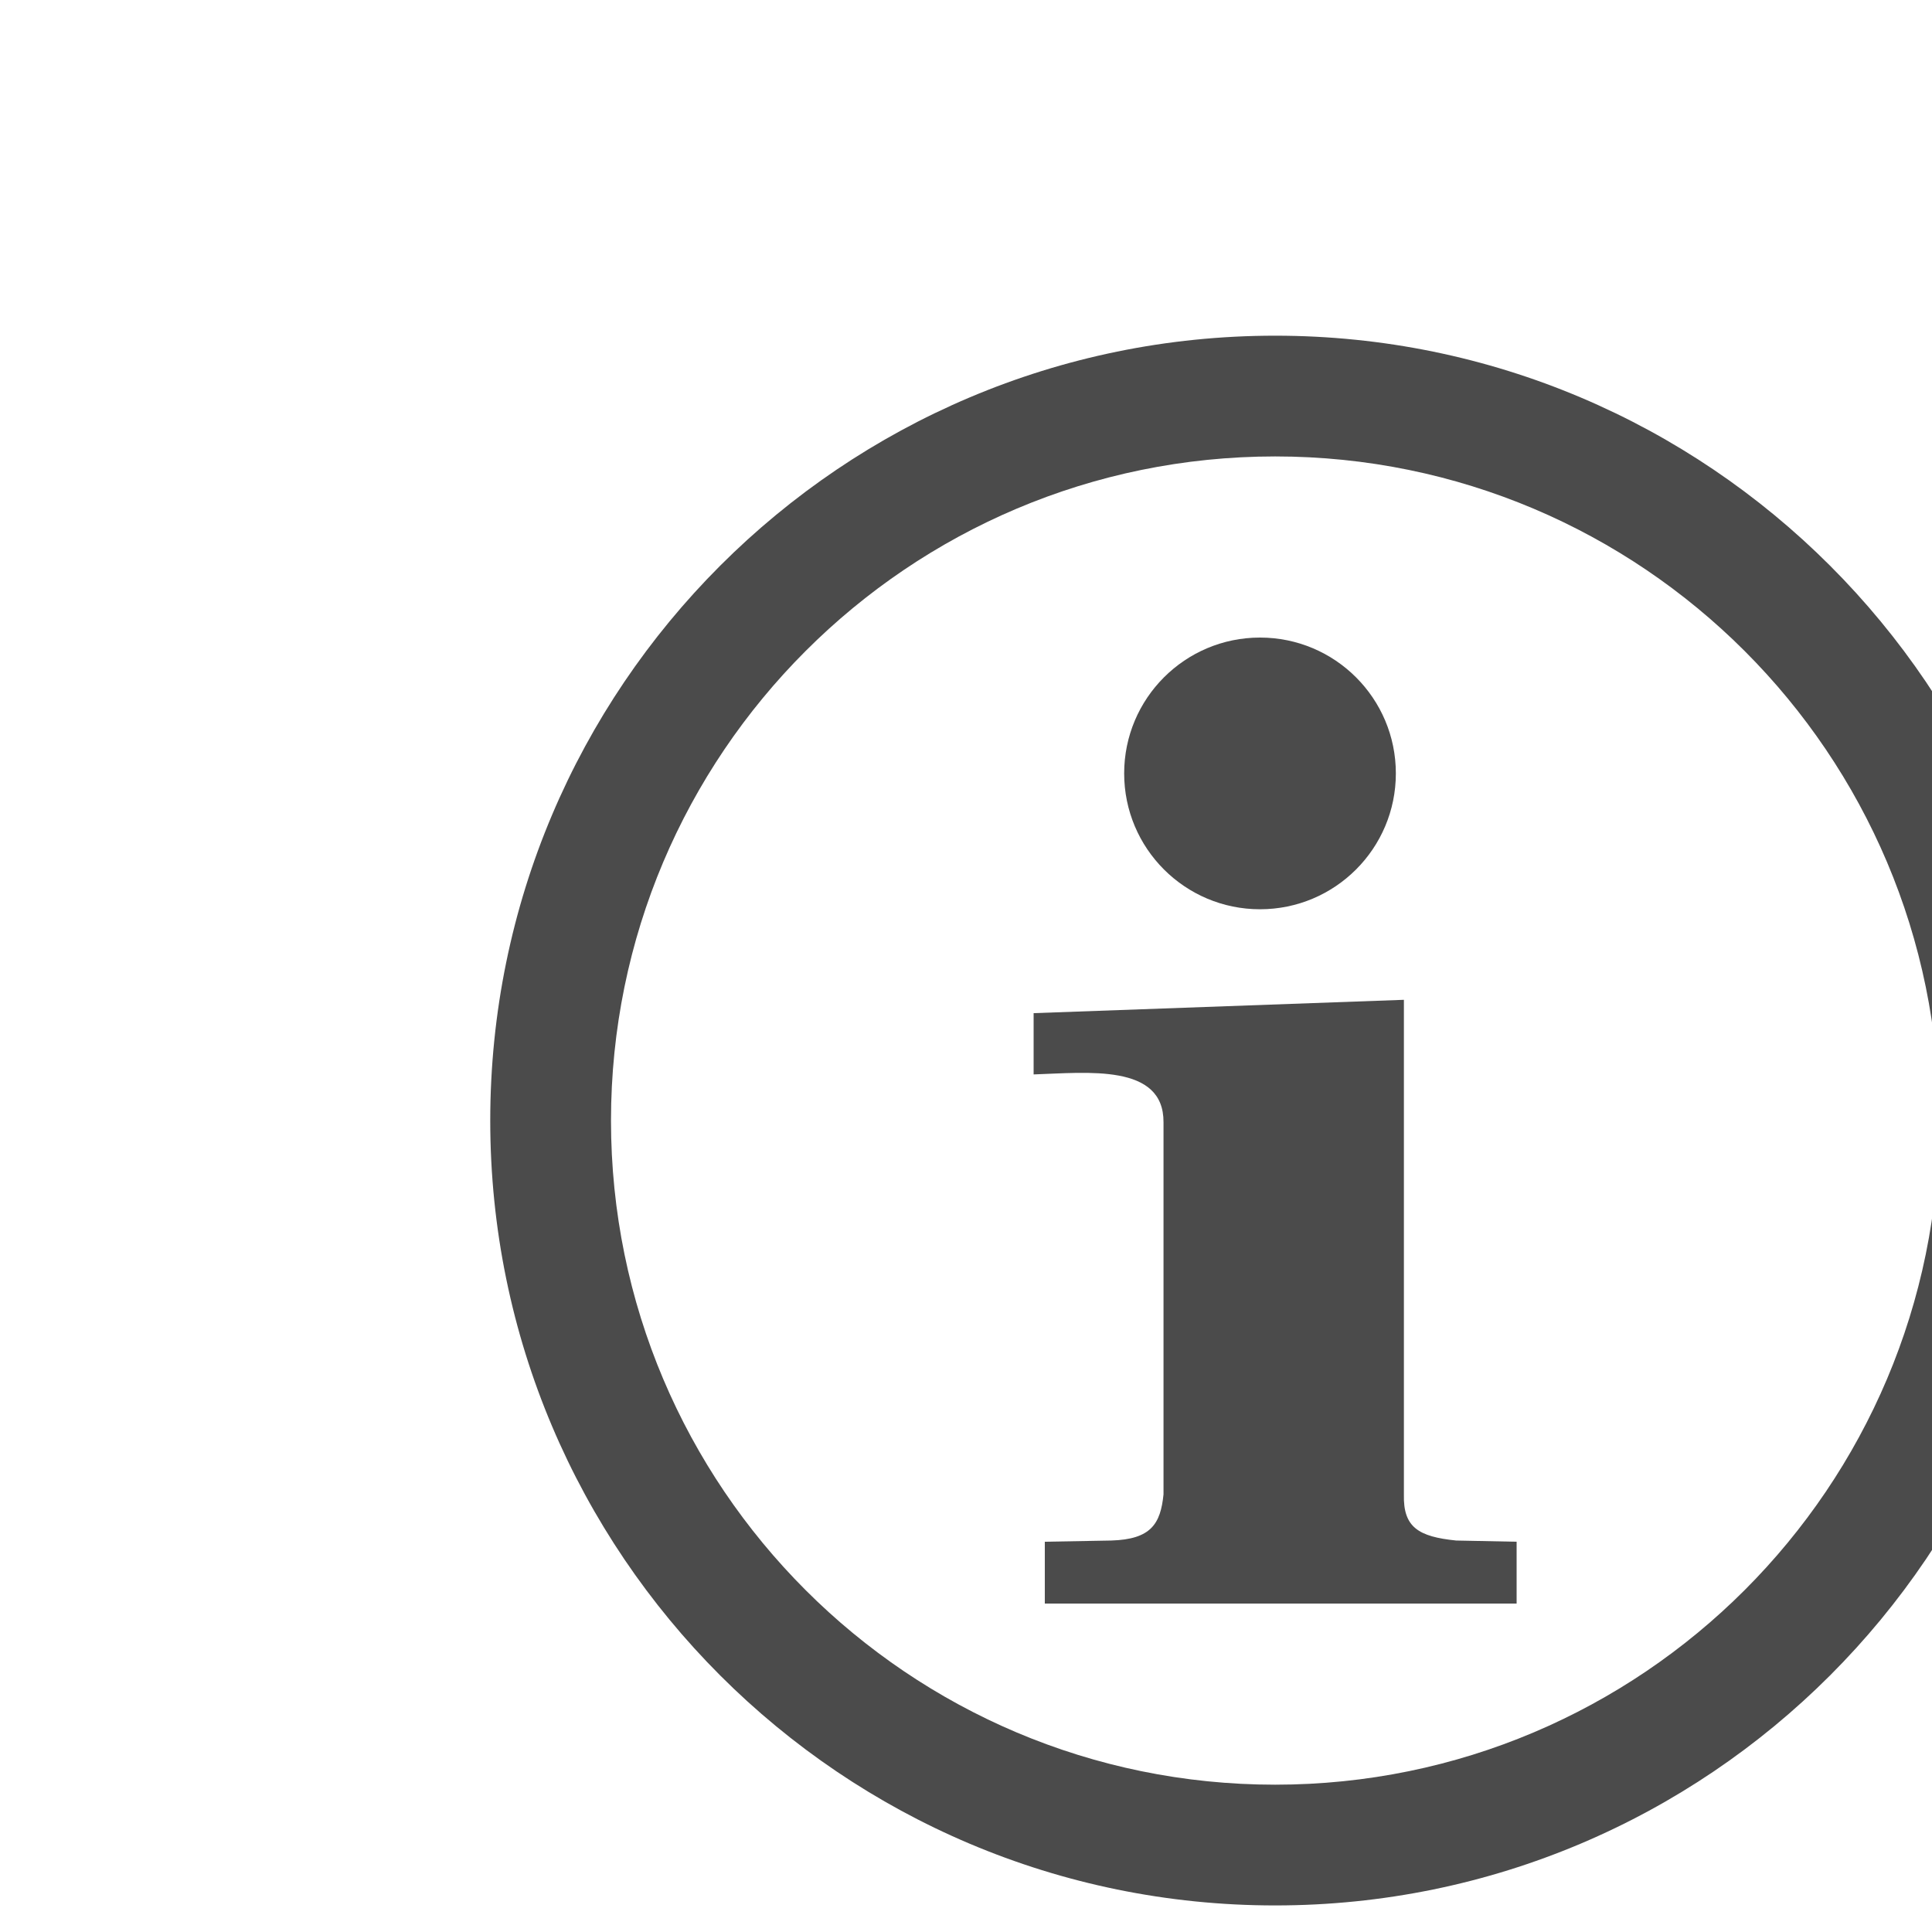
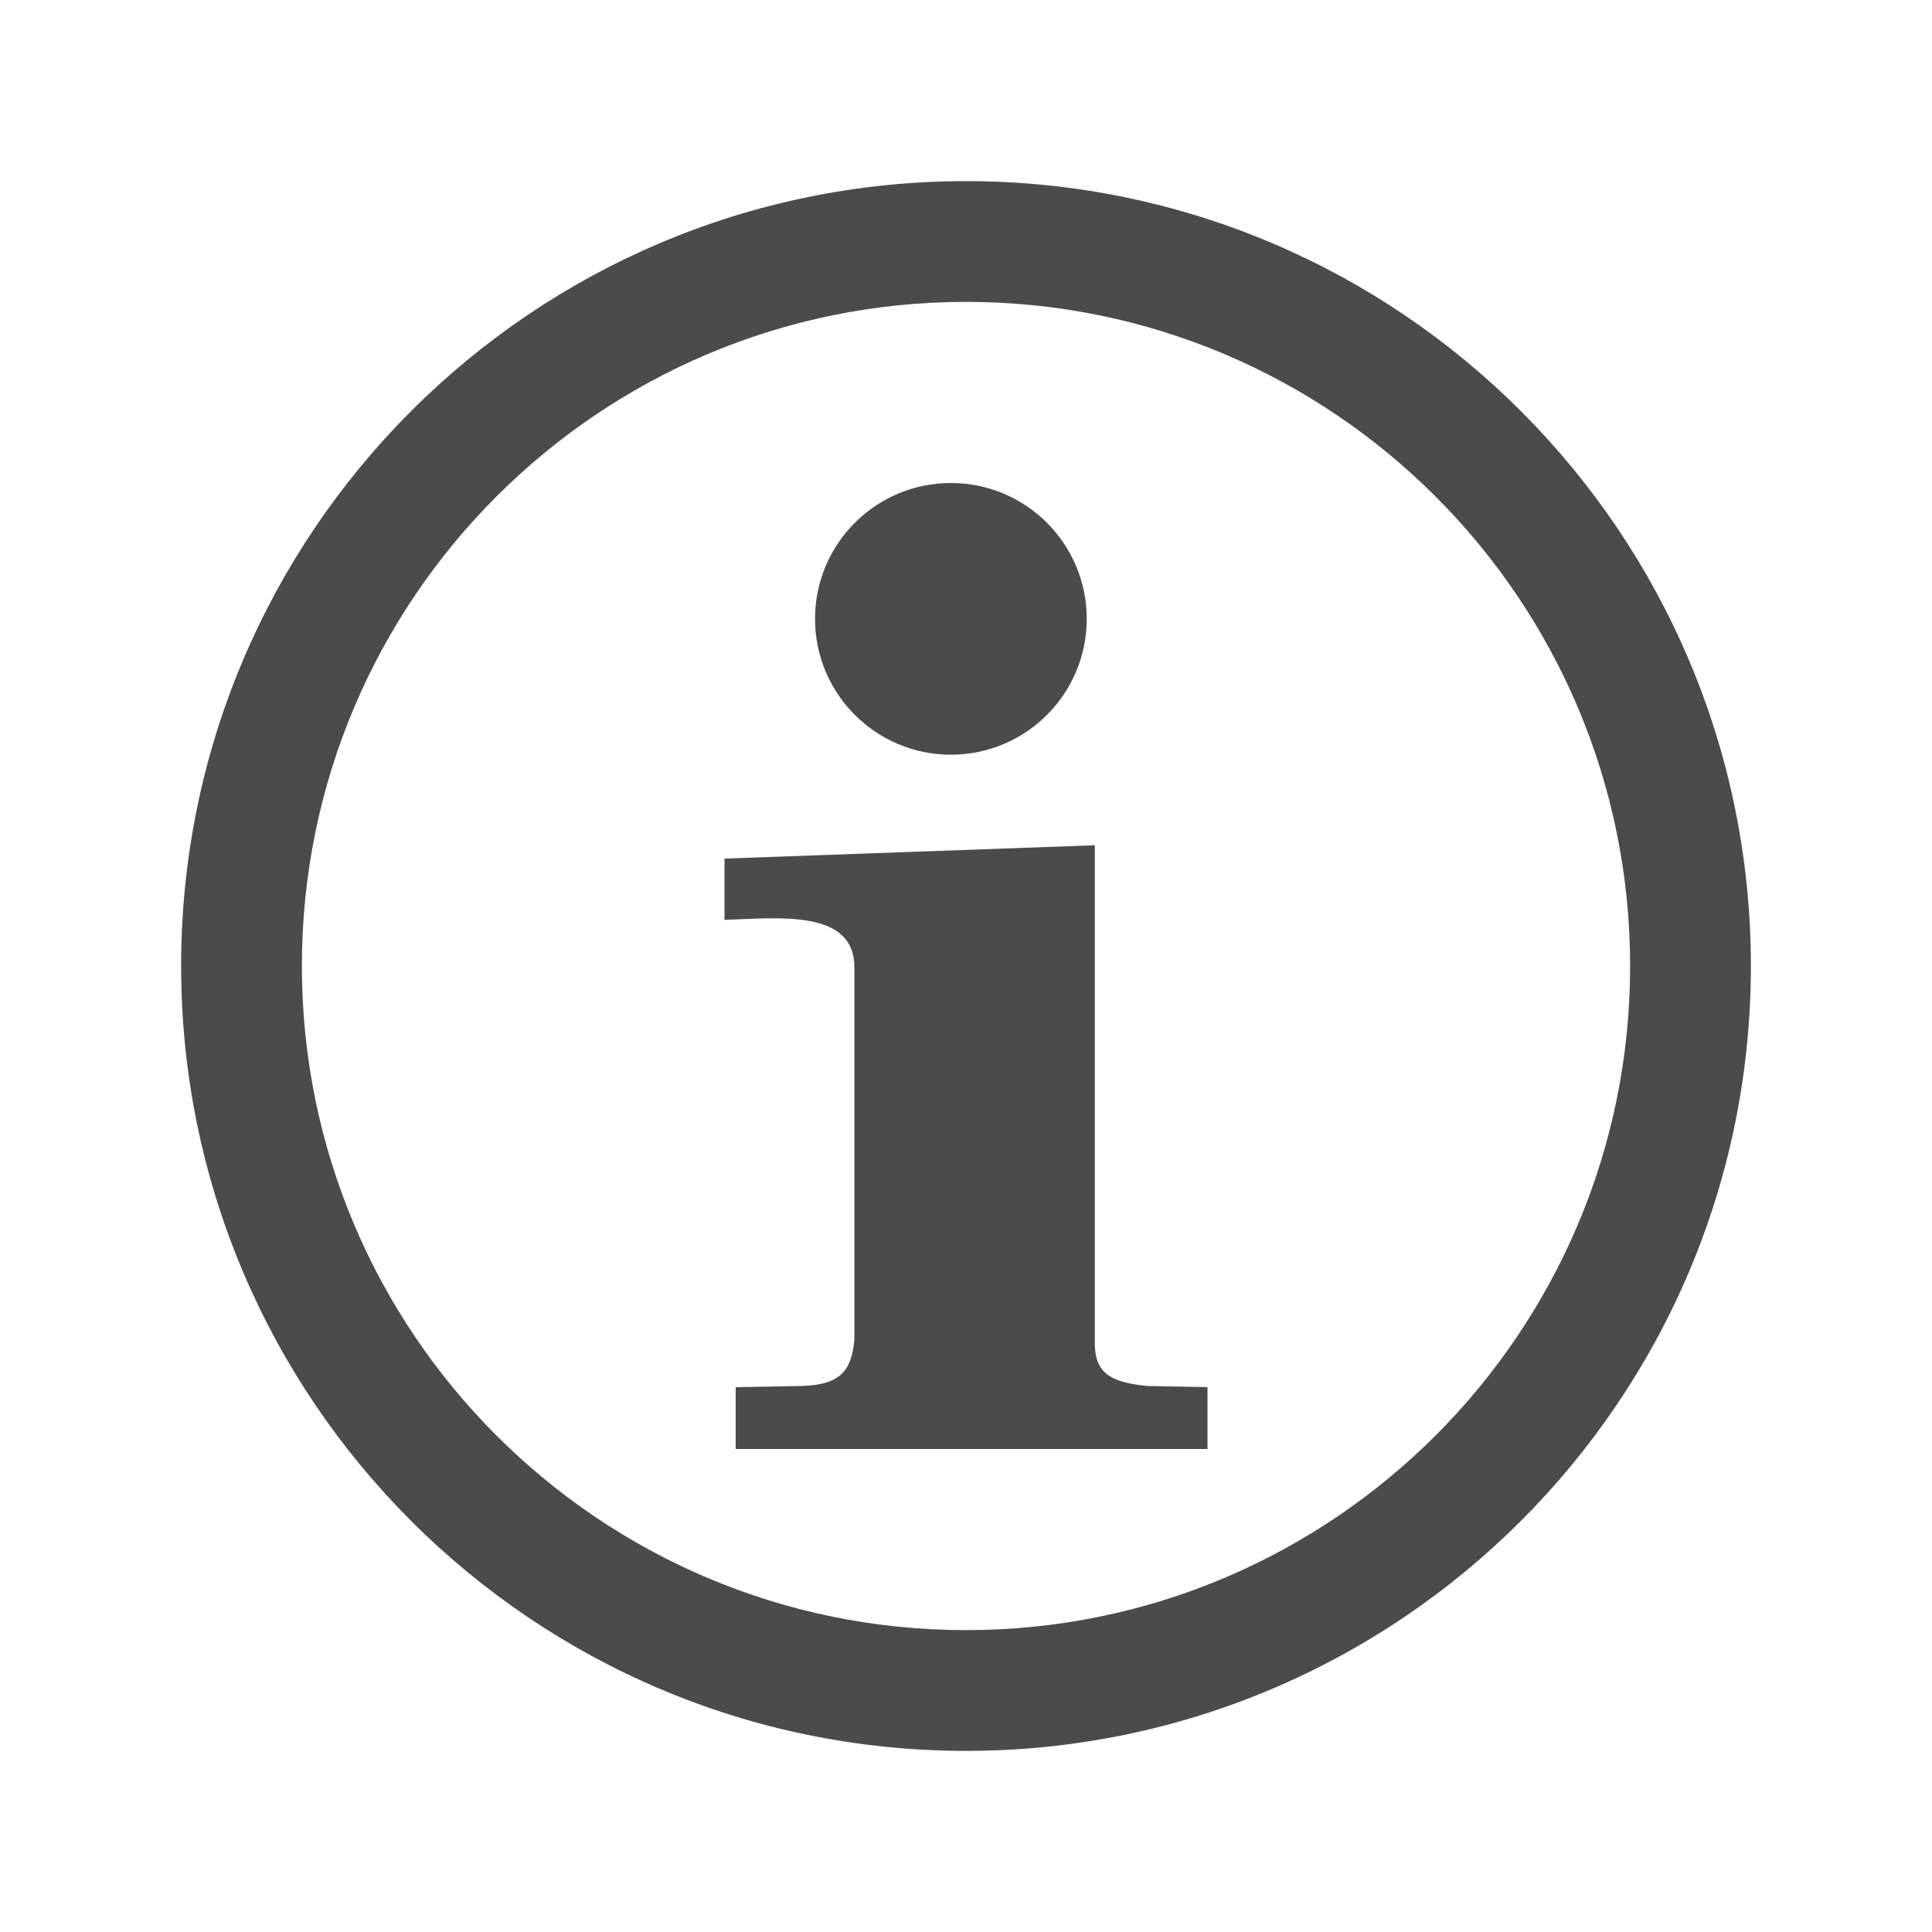
- <svg xmlns="http://www.w3.org/2000/svg" width="25" height="25" viewBox="0 0 160 160" version="1.0" transform="translate(4, 2)">
+ <svg xmlns="http://www.w3.org/2000/svg" width="25" height="25" viewBox="0 0 160 160" version="1.0">
  <g fill="#4b4b4b">
    <path d="m80 15c-35.88 0-65 29.12-65 65s29.12 65 65 65 65-29.12 65-65-29.12-65-65-65zm0 10c30.36 0 55 24.64 55 55s-24.64 55-55 55-55-24.64-55-55 24.64-55 55-55z" />
    <path d="m57.373 18.231a9.383 9.115 0 1 1 -18.767 0 9.383 9.115 0 1 1 18.767 0z" transform="matrix(1.1989 0 0 1.2342 21.214 28.75)" />
    <path d="m90.665 110.96c-0.069 2.73 1.211 3.5 4.327 3.82l5.008 0.1v5.12h-39.073v-5.12l5.503-0.1c3.291-0.1 4.082-1.38 4.327-3.82v-30.813c0.035-4.879-6.296-4.113-10.757-3.968v-5.074l30.665-1.105" />
  </g>
</svg>
